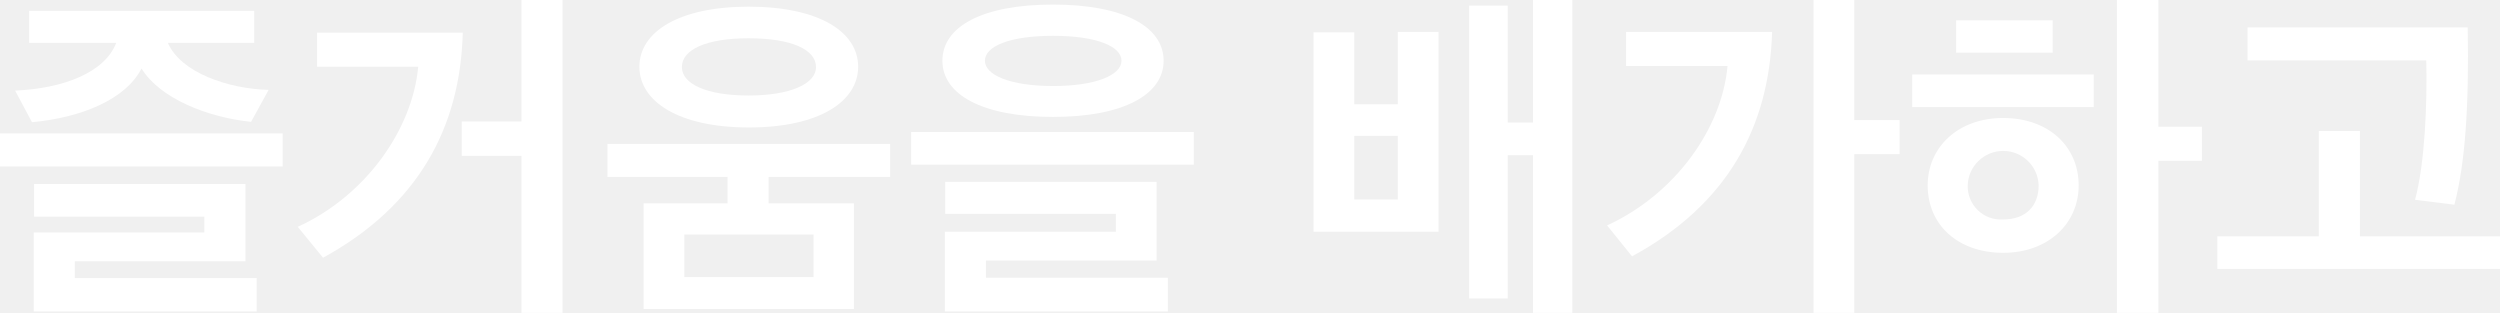
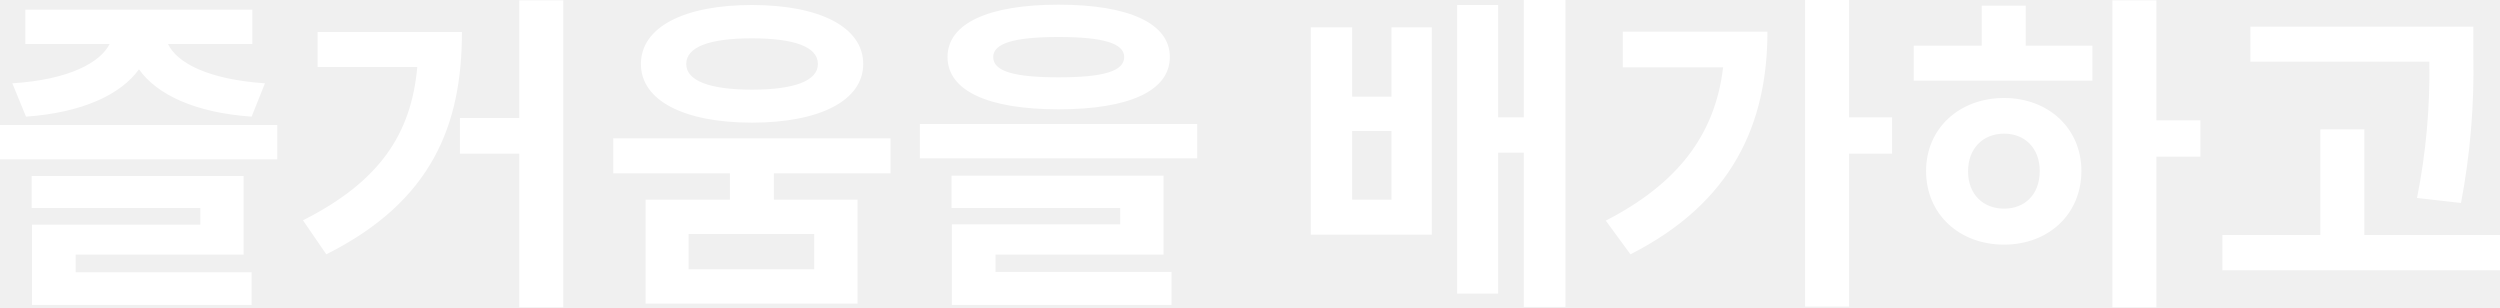
- <svg xmlns="http://www.w3.org/2000/svg" width="355.999" height="44.554" viewBox="0 0 355.999 44.554">
-   <defs>
-     <clipPath id="clip-path">
-       <rect id="사각형_89" data-name="사각형 89" width="355.999" height="44.553" transform="translate(0 0)" fill="none" />
-     </clipPath>
-   </defs>
-   <g id="그룹_46" data-name="그룹 46" transform="translate(0 0)">
-     <g id="그룹_43" data-name="그룹 43">
-       <g id="그룹_42" data-name="그룹 42" clip-path="url(#clip-path)">
-         <path id="패스_55" data-name="패스 55" d="M0,19H40.253v4.7H0Zm35.753-1.649c-6.251-.65-13-3.351-15.6-7.6-2.25,4.4-8.551,7-15.6,7.651l-2.4-4.5c6.85-.3,12.751-2.55,14.4-6.8H4.151V1.55H36.2V6.1H23.9c1.85,4.25,8.6,6.55,14.351,6.7ZM4.8,44.353V33.1H29.1V30.852H4.851V26.2h30.1v11h-24.3v2.4h25.9v4.75Z" fill="#fff" />
-         <path id="패스_56" data-name="패스 56" d="M46,36.7l-3.6-4.4c9.751-4.45,16.352-13.95,17.152-22.8H45.15V4.651H65.9C65.551,18.1,59.6,29.252,46,36.7m28.252,7.851V22.2h-8.5V17.3h8.5V0H80.1V44.553Z" fill="#fff" />
-         <path id="패스_57" data-name="패스 57" d="M91.649,44V28.952H103.6V25.2H86.5V20.5h40.253v4.7h-17.3v3.751H121.6V44ZM106.6.95c10.05,0,15.6,3.6,15.6,8.551s-5.55,8.651-15.551,8.651-15.6-3.7-15.6-8.651S96.65.95,106.6.95m0,12.651c5.9,0,9.6-1.65,9.6-4.05,0-2.5-3.5-4.1-9.6-4.1-6,0-9.5,1.6-9.5,4.1,0,2.4,3.5,4.05,9.5,4.05m9.251,19.8h-18.4v6.05h18.4Z" fill="#fff" />
-         <path id="패스_58" data-name="패스 58" d="M129.749,18.8H170v4.65H129.749ZM149.95.65C160,.65,165.7,3.8,165.7,8.65c0,4.8-5.7,8-15.751,8-10.1,0-15.751-3.2-15.751-8,0-4.85,5.65-8,15.751-8m-15.4,43.7V33H158.9v-2.55H134.6V25.9h30.1V37.1H140.4v2.45h25.9v4.8Zm15.4-32.1c6.2,0,9.751-1.6,9.751-3.6C159.7,6.6,156.15,5.1,149.95,5.1s-9.7,1.5-9.7,3.549c0,2,3.5,3.6,9.7,3.6" fill="#fff" />
-       </g>
-     </g>
-     <path id="패스_59" data-name="패스 59" d="M192.848,19.352h6.2V28.4h-6.2Zm6.2-14.8v10.3h-6.2V4.6h-5.8V33h17.8V4.55ZM218.3,0V17.451h-3.6V.8h-5.5V42.5h5.5V22.1h3.6V44.553h5.6V0Z" fill="#fff" />
-     <g id="그룹_45" data-name="그룹 45">
-       <g id="그룹_44" data-name="그룹 44" clip-path="url(#clip-path)">
-         <path id="패스_60" data-name="패스 60" d="M232.4,36.5l-3.551-4.4c9.7-4.45,16.351-13.8,17.151-22.7H231.548V4.551h20.8c-.4,13.45-6.3,24.55-19.951,31.951M264.05,21.951v22.6h-5.8V0h5.8V17.1h6.45v4.85Z" fill="#fff" />
-         <path id="패스_61" data-name="패스 61" d="M272.3,10.6H298.15v4.65H272.3Zm12.95,6.2c6.4,0,10.751,4,10.751,9.6,0,5.45-4.35,9.6-10.751,9.6S274.5,32.052,274.5,26.4c0-5.451,4.351-9.6,10.751-9.6m-6.7-13.9H292.3V7.5H278.548Zm6.7,28.351c3.25,0,5.051-1.95,5.051-4.85a5.052,5.052,0,0,0-10.1,0,4.726,4.726,0,0,0,5.049,4.85m22.1-13.2h6.2V22.9h-6.2V44.553h-5.9V0h5.9Z" fill="#fff" />
-         <path id="패스_62" data-name="패스 62" d="M315.747,38.3v-4.65H330.2v-15h5.85v15H356V38.3ZM349.5,29.151l-5.6-.7c1.4-5.151,1.75-13.7,1.6-19.852H320.047V3.9H351.4c.2,11.2-.35,19.352-1.9,25.251" fill="#fff" />
-       </g>
-     </g>
-   </g>
+ <svg xmlns="http://www.w3.org/2000/svg" width="375.05" height="46.1" viewBox="0 0 375.05 46.1">
+   <path id="패스_37" data-name="패스 37" d="M6.05-24.3c8.45-.6,14.2-3.3,16.95-7.1,2.7,3.8,8.4,6.5,16.9,7.1l2-5c-8.65-.6-13.2-3.1-14.55-5.9H40v-5.15H5.95v5.15H18.6c-1.4,2.75-6,5.35-14.6,5.9ZM13.5-3.6H38.7V-15.4H6.9v4.8H32.2v2.5H6.95V3.95H39.9V-.95H13.5ZM2.15-23.05v5.15h41.6v-5.15ZM49.8-37v5.25H64.75c-.9,10.05-5.65,17.2-17.15,23l3.5,5.1C67-11.6,71.45-23.1,71.45-37Zm30.25-4.75V-24.1h-8.9v5.35h8.9V4.3h6.6V-41.75Zm34.9,5.7c6.3,0,9.9,1.25,9.9,3.85,0,2.55-3.6,3.85-9.9,3.85-6.25,0-9.85-1.3-9.85-3.85C105.1-34.8,108.7-36.05,114.95-36.05Zm0,12.65c10.15,0,16.7-3.3,16.7-8.8,0-5.55-6.55-8.85-16.7-8.85S98.3-37.75,98.3-32.2C98.3-26.7,104.8-23.4,114.95-23.4Zm9.35,22H105.45V-6.7H124.3Zm11.45-14.4v-5.25H94.15v5.25h17.5v3.95H99V3.75h31.8v-15.6H118.25V-15.8Zm25.2-20.45c6.7,0,9.85.95,9.85,3,0,2.15-3.15,3.05-9.85,3.05-6.65,0-9.8-.9-9.8-3.05C151.15-35.3,154.3-36.25,160.95-36.25Zm0,10.85c10.55,0,16.7-2.75,16.7-7.85,0-5.05-6.15-7.85-16.7-7.85-10.5,0-16.65,2.8-16.65,7.85C144.3-28.15,150.45-25.4,160.95-25.4ZM151.5-3.6h25.2V-15.45H144.9v4.85h25.3v2.45H144.95V3.95H177.9V-1H151.5ZM140.15-23.2v5.15h41.6V-23.2ZM210.9-11.85H205v-10.3h5.9Zm0-15.45H205V-37.7h-6.2V-6.6h18.15V-37.7H210.9Zm19.85-14.5v17.6H226.9V-41.05h-6.15V2.25h6.15V-18.9h3.85V4.25H237V-41.8Zm14.85,4.75v5.35h15.05c-1.2,10.2-6.9,17.5-17.6,23l3.7,5.05c15.3-7.75,20.55-19.6,20.55-33.4ZM286-24.2h-6.45V-41.8h-6.6v46h6.6V-18.75H286Zm16.8,13.7c-3.1,0-5.4-2.1-5.4-5.6s2.3-5.65,5.4-5.65,5.35,2.15,5.35,5.6C308.15-12.6,305.9-10.5,302.8-10.5Zm0-16.6c-6.7,0-11.7,4.55-11.7,10.95,0,6.5,5,11.05,11.7,11.05,6.65,0,11.6-4.55,11.6-11.05C314.4-22.55,309.45-27.1,302.8-27.1Zm3.25-13.85h-6.6v6h-10.2v5.25h26.8v-5.25h-10Zm26.2,17.2h-6.6v-18h-6.6V4.3h6.6V-18.3h6.6Zm39.1,12.4A106.556,106.556,0,0,0,373.2-33.4v-4.4H339.75v5.25H366.6a96.217,96.217,0,0,1-1.85,20.45Zm-14.5,4.8V-22.4h-6.6V-6.55h-14.7v5.3H377.2v-5.3Z" transform="translate(-2.15 41.8)" fill="#fff" />
</svg>
